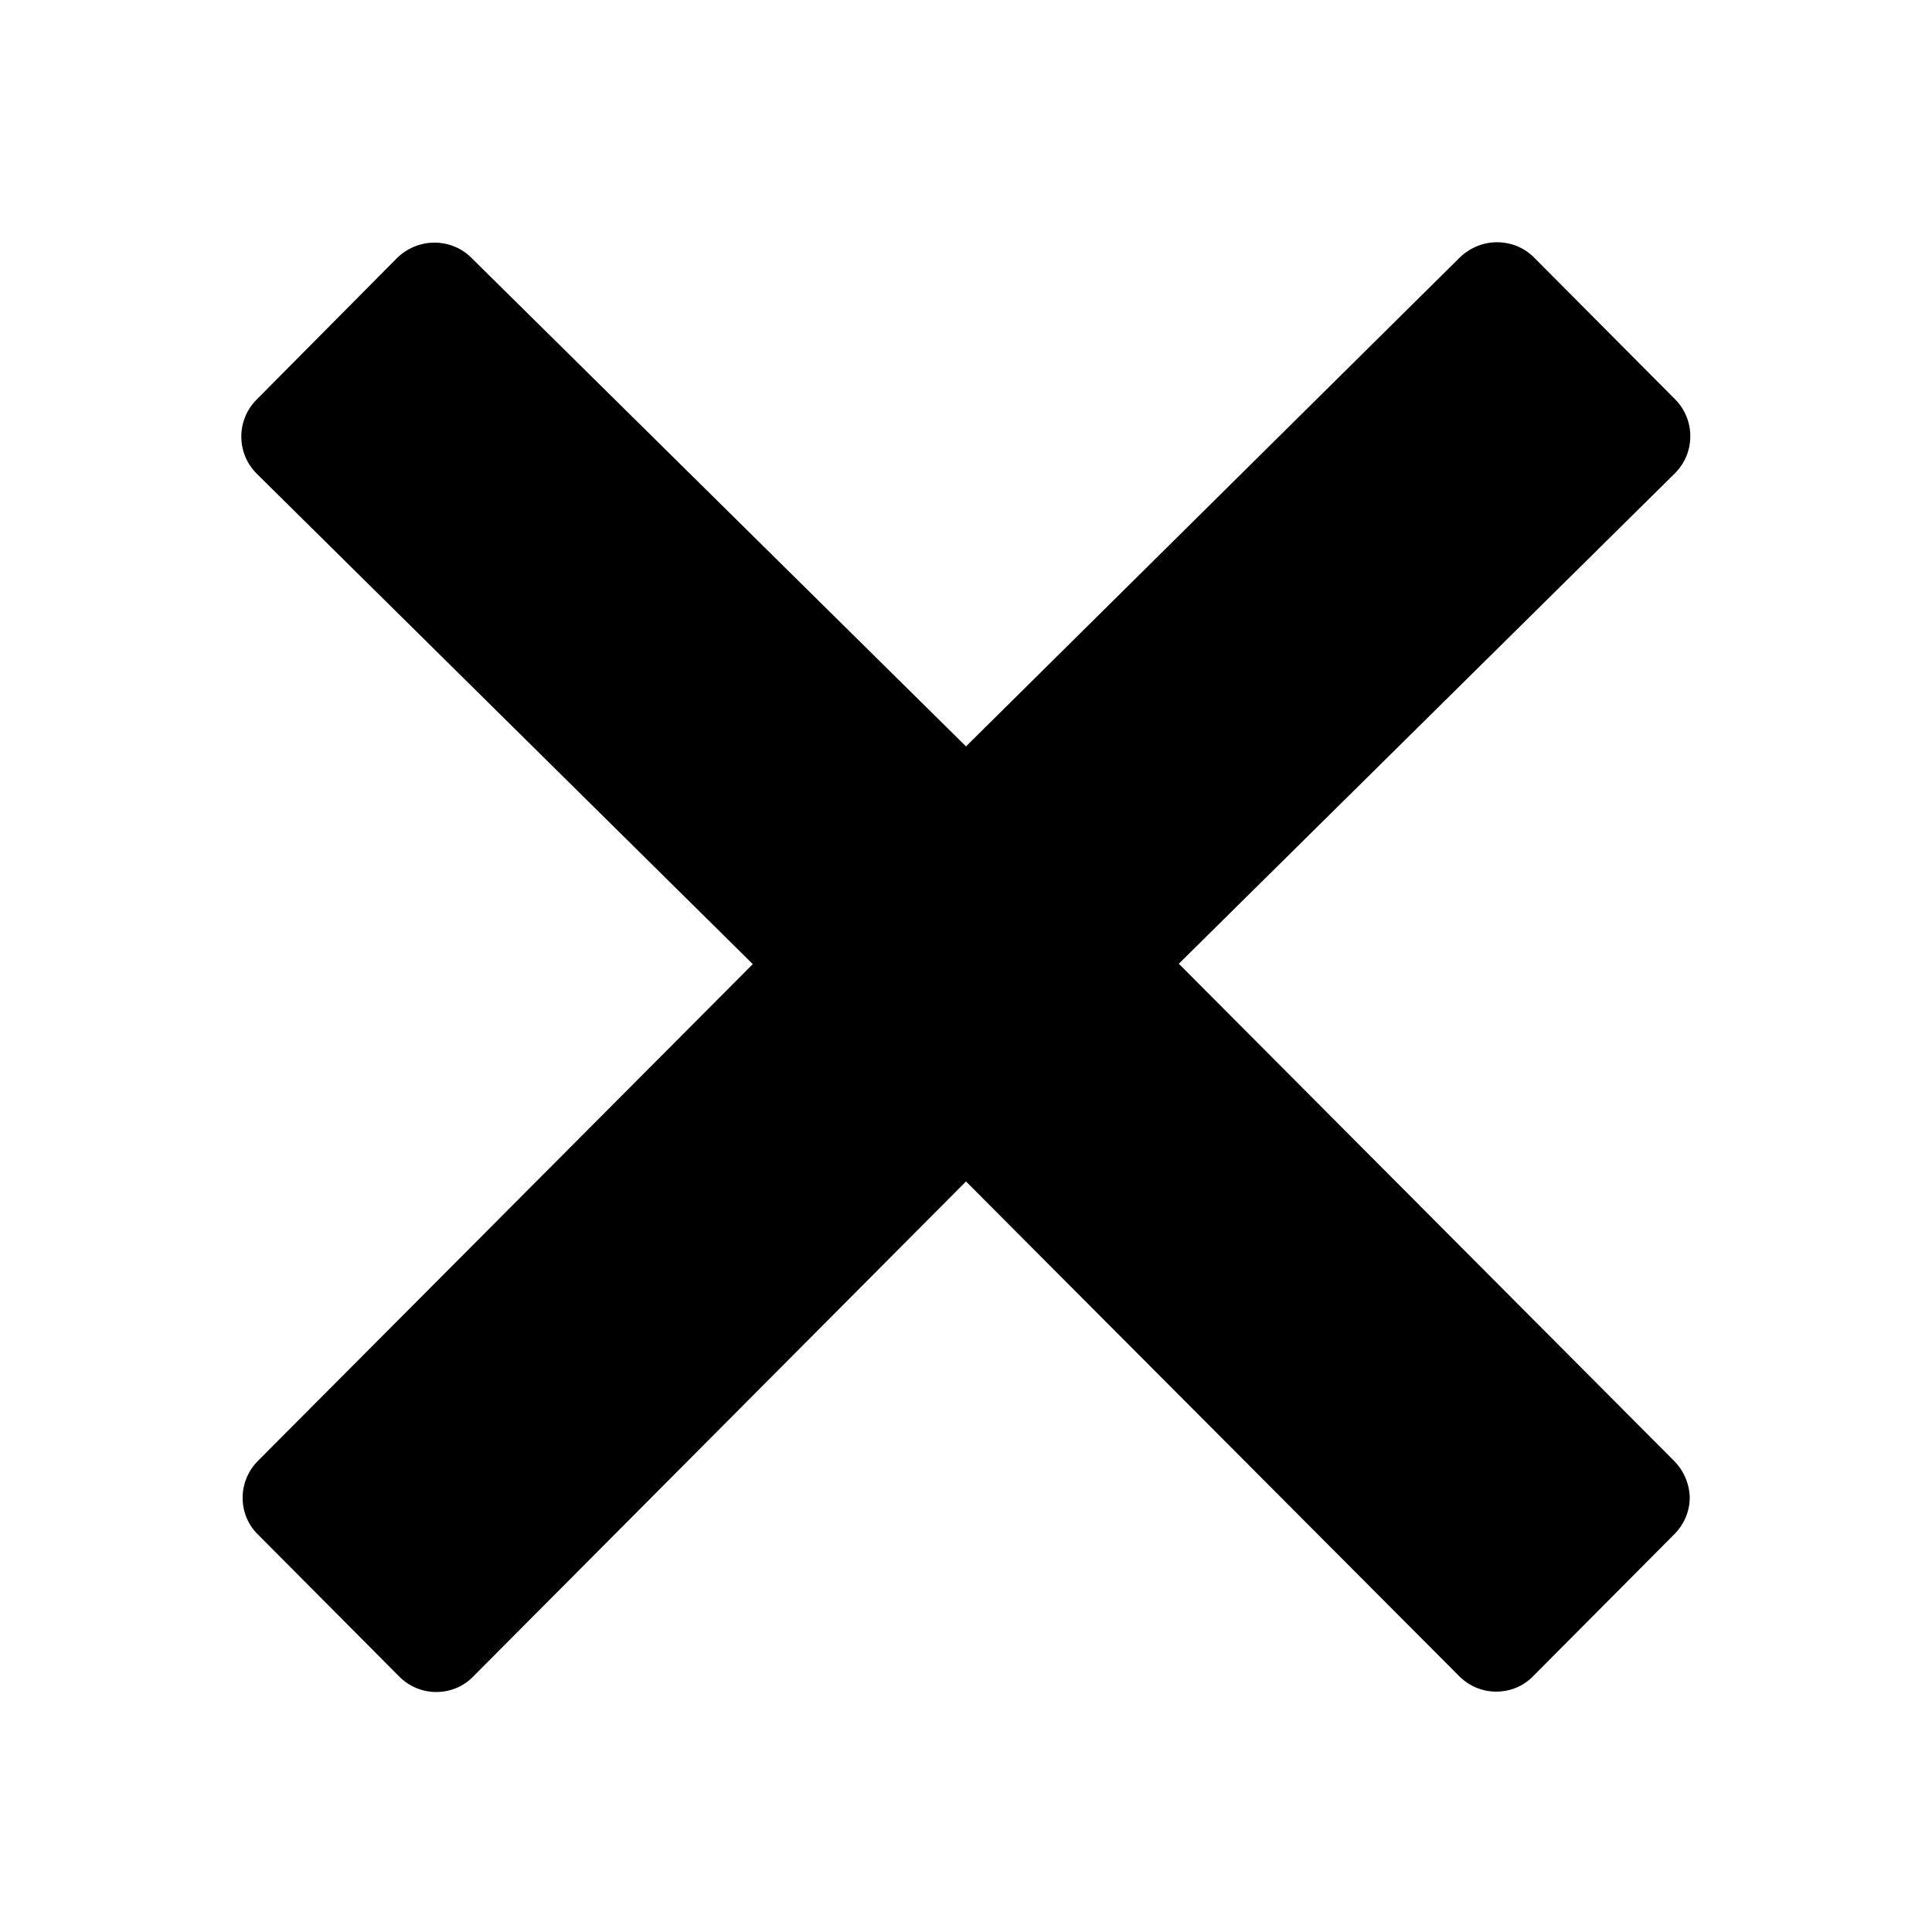
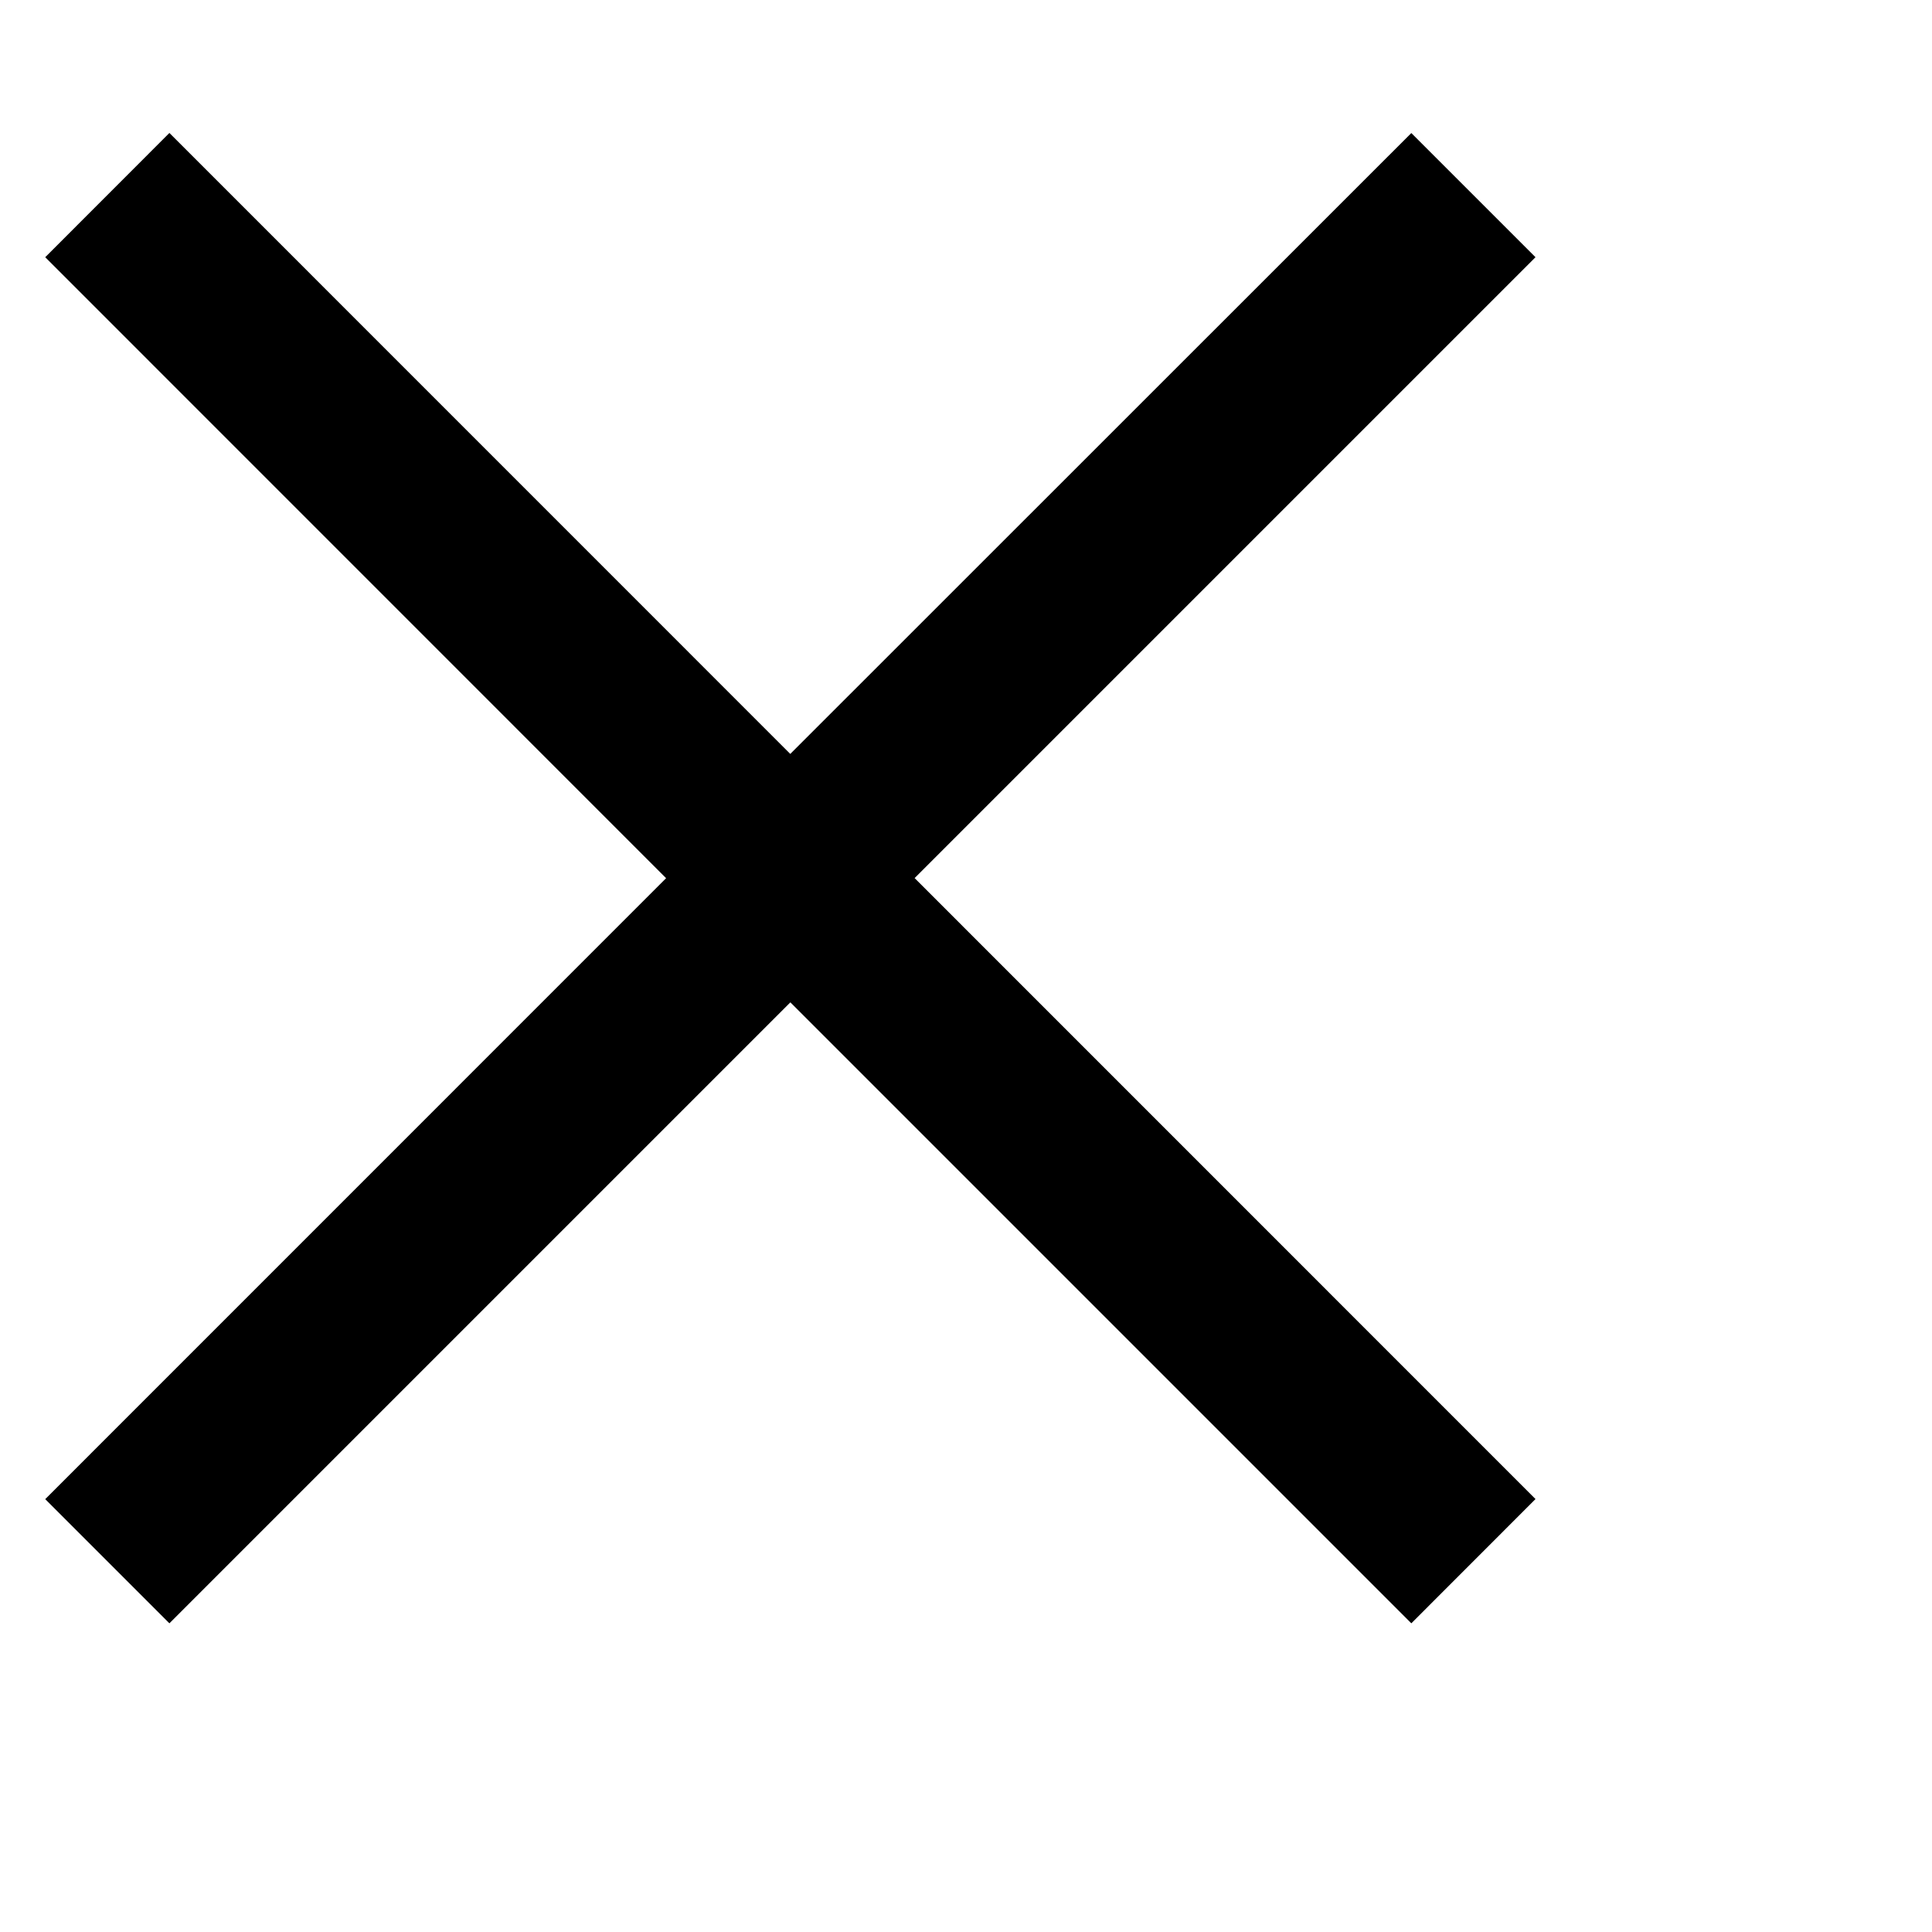
- <svg xmlns="http://www.w3.org/2000/svg" height="512px" id="Layer_1" style="enable-background:new 0 0 512 512;" version="1.1" viewBox="0 0 512 512" width="512px" xml:space="preserve">
-   <path d="M443.6,387.1L312.4,255.4l131.5-130c5.4-5.4,5.4-14.2,0-19.6l-37.4-37.6c-2.6-2.6-6.1-4-9.8-4c-3.7,0-7.2,1.5-9.8,4  L256,197.8L124.9,68.3c-2.6-2.6-6.1-4-9.8-4c-3.7,0-7.2,1.5-9.8,4L68,105.9c-5.4,5.4-5.4,14.2,0,19.6l131.5,130L68.4,387.1  c-2.6,2.6-4.1,6.1-4.1,9.8c0,3.7,1.4,7.2,4.1,9.8l37.4,37.6c2.7,2.7,6.2,4.1,9.8,4.1c3.5,0,7.1-1.3,9.8-4.1L256,313.1l130.7,131.1  c2.7,2.7,6.2,4.1,9.8,4.1c3.5,0,7.1-1.3,9.8-4.1l37.4-37.6c2.6-2.6,4.1-6.1,4.1-9.8C447.7,393.2,446.2,389.7,443.6,387.1z" />
+ <svg xmlns="http://www.w3.org/2000/svg" xmlns:xlink="http://www.w3.org/1999/xlink" width="18" height="18" viewBox="0 0 22 20">
+   <defs>
+     <path id="avzva" d="M691.485 160.07l-1.414 1.415-7.071-7.071-7.071 7.071-1.414-1.414 7.07-7.071-7.07-7.071 1.414-1.415 7.07 7.071 7.072-7.07 1.414 1.414-7.07 7.07z" />
+   </defs>
+   <g>
+     <g transform="translate(-674 -144)">
+       <use fill="#000" xlink:href="#avzva" />
+     </g>
+   </g>
</svg>
